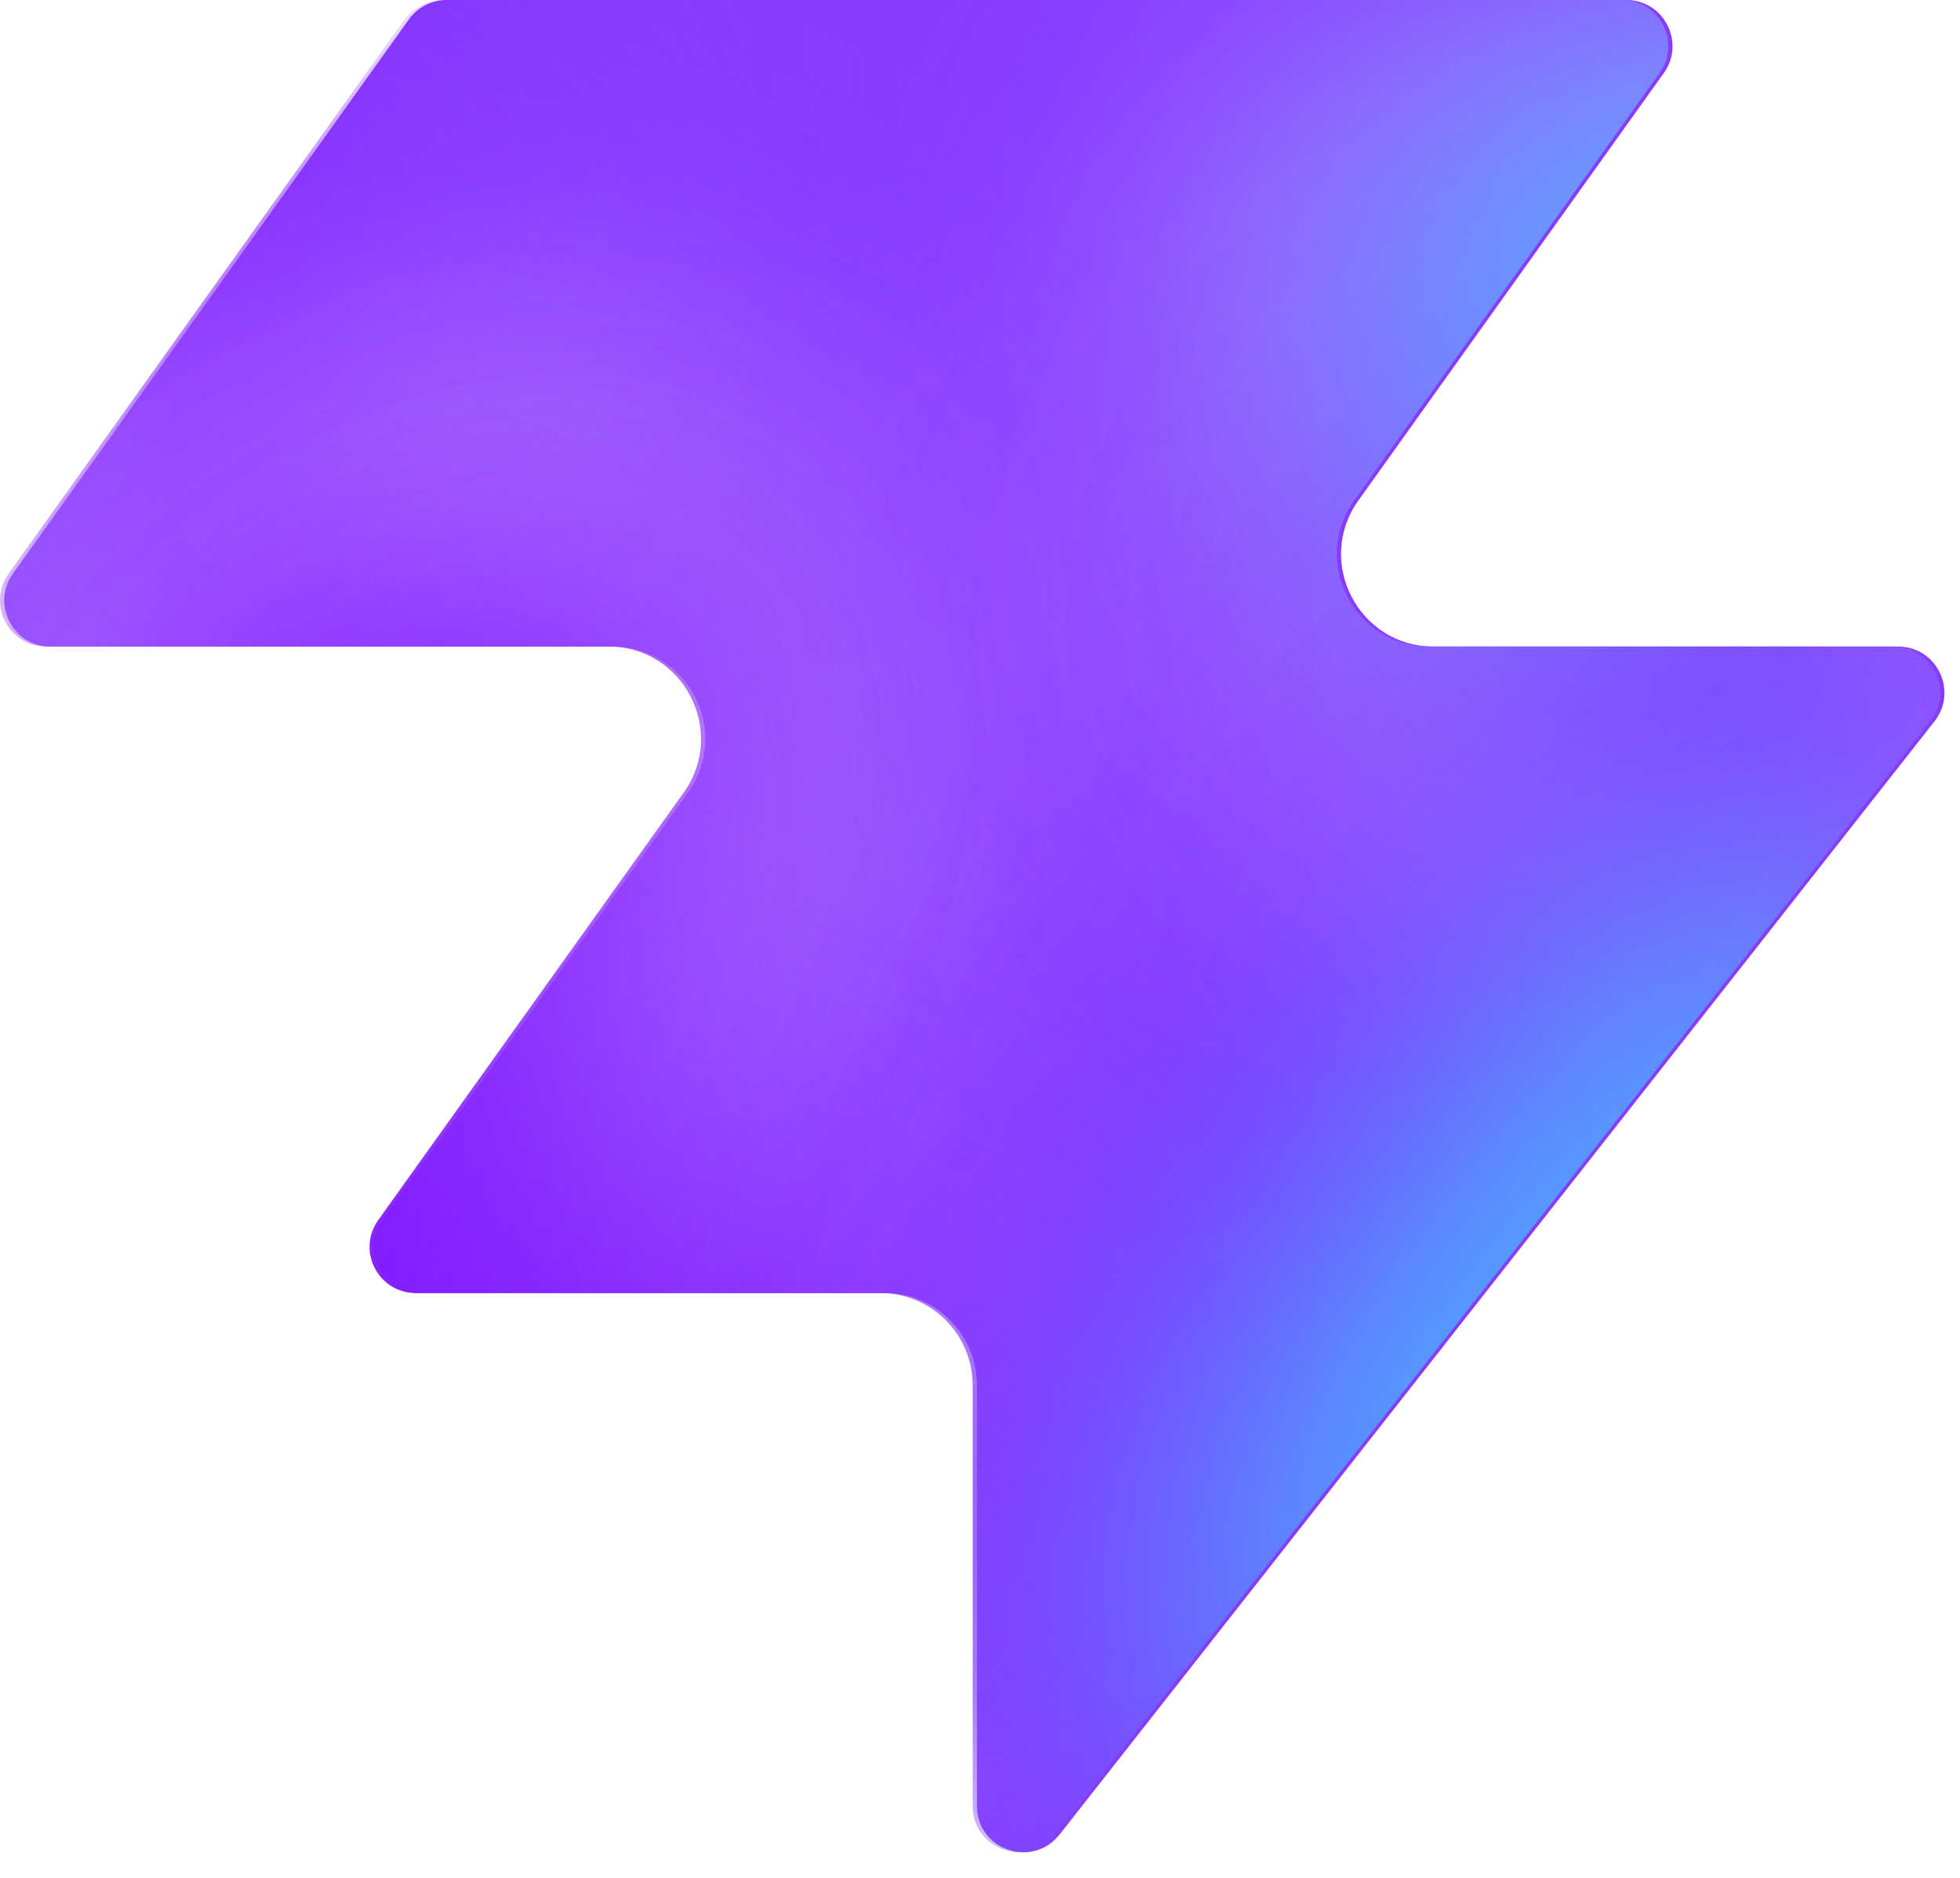
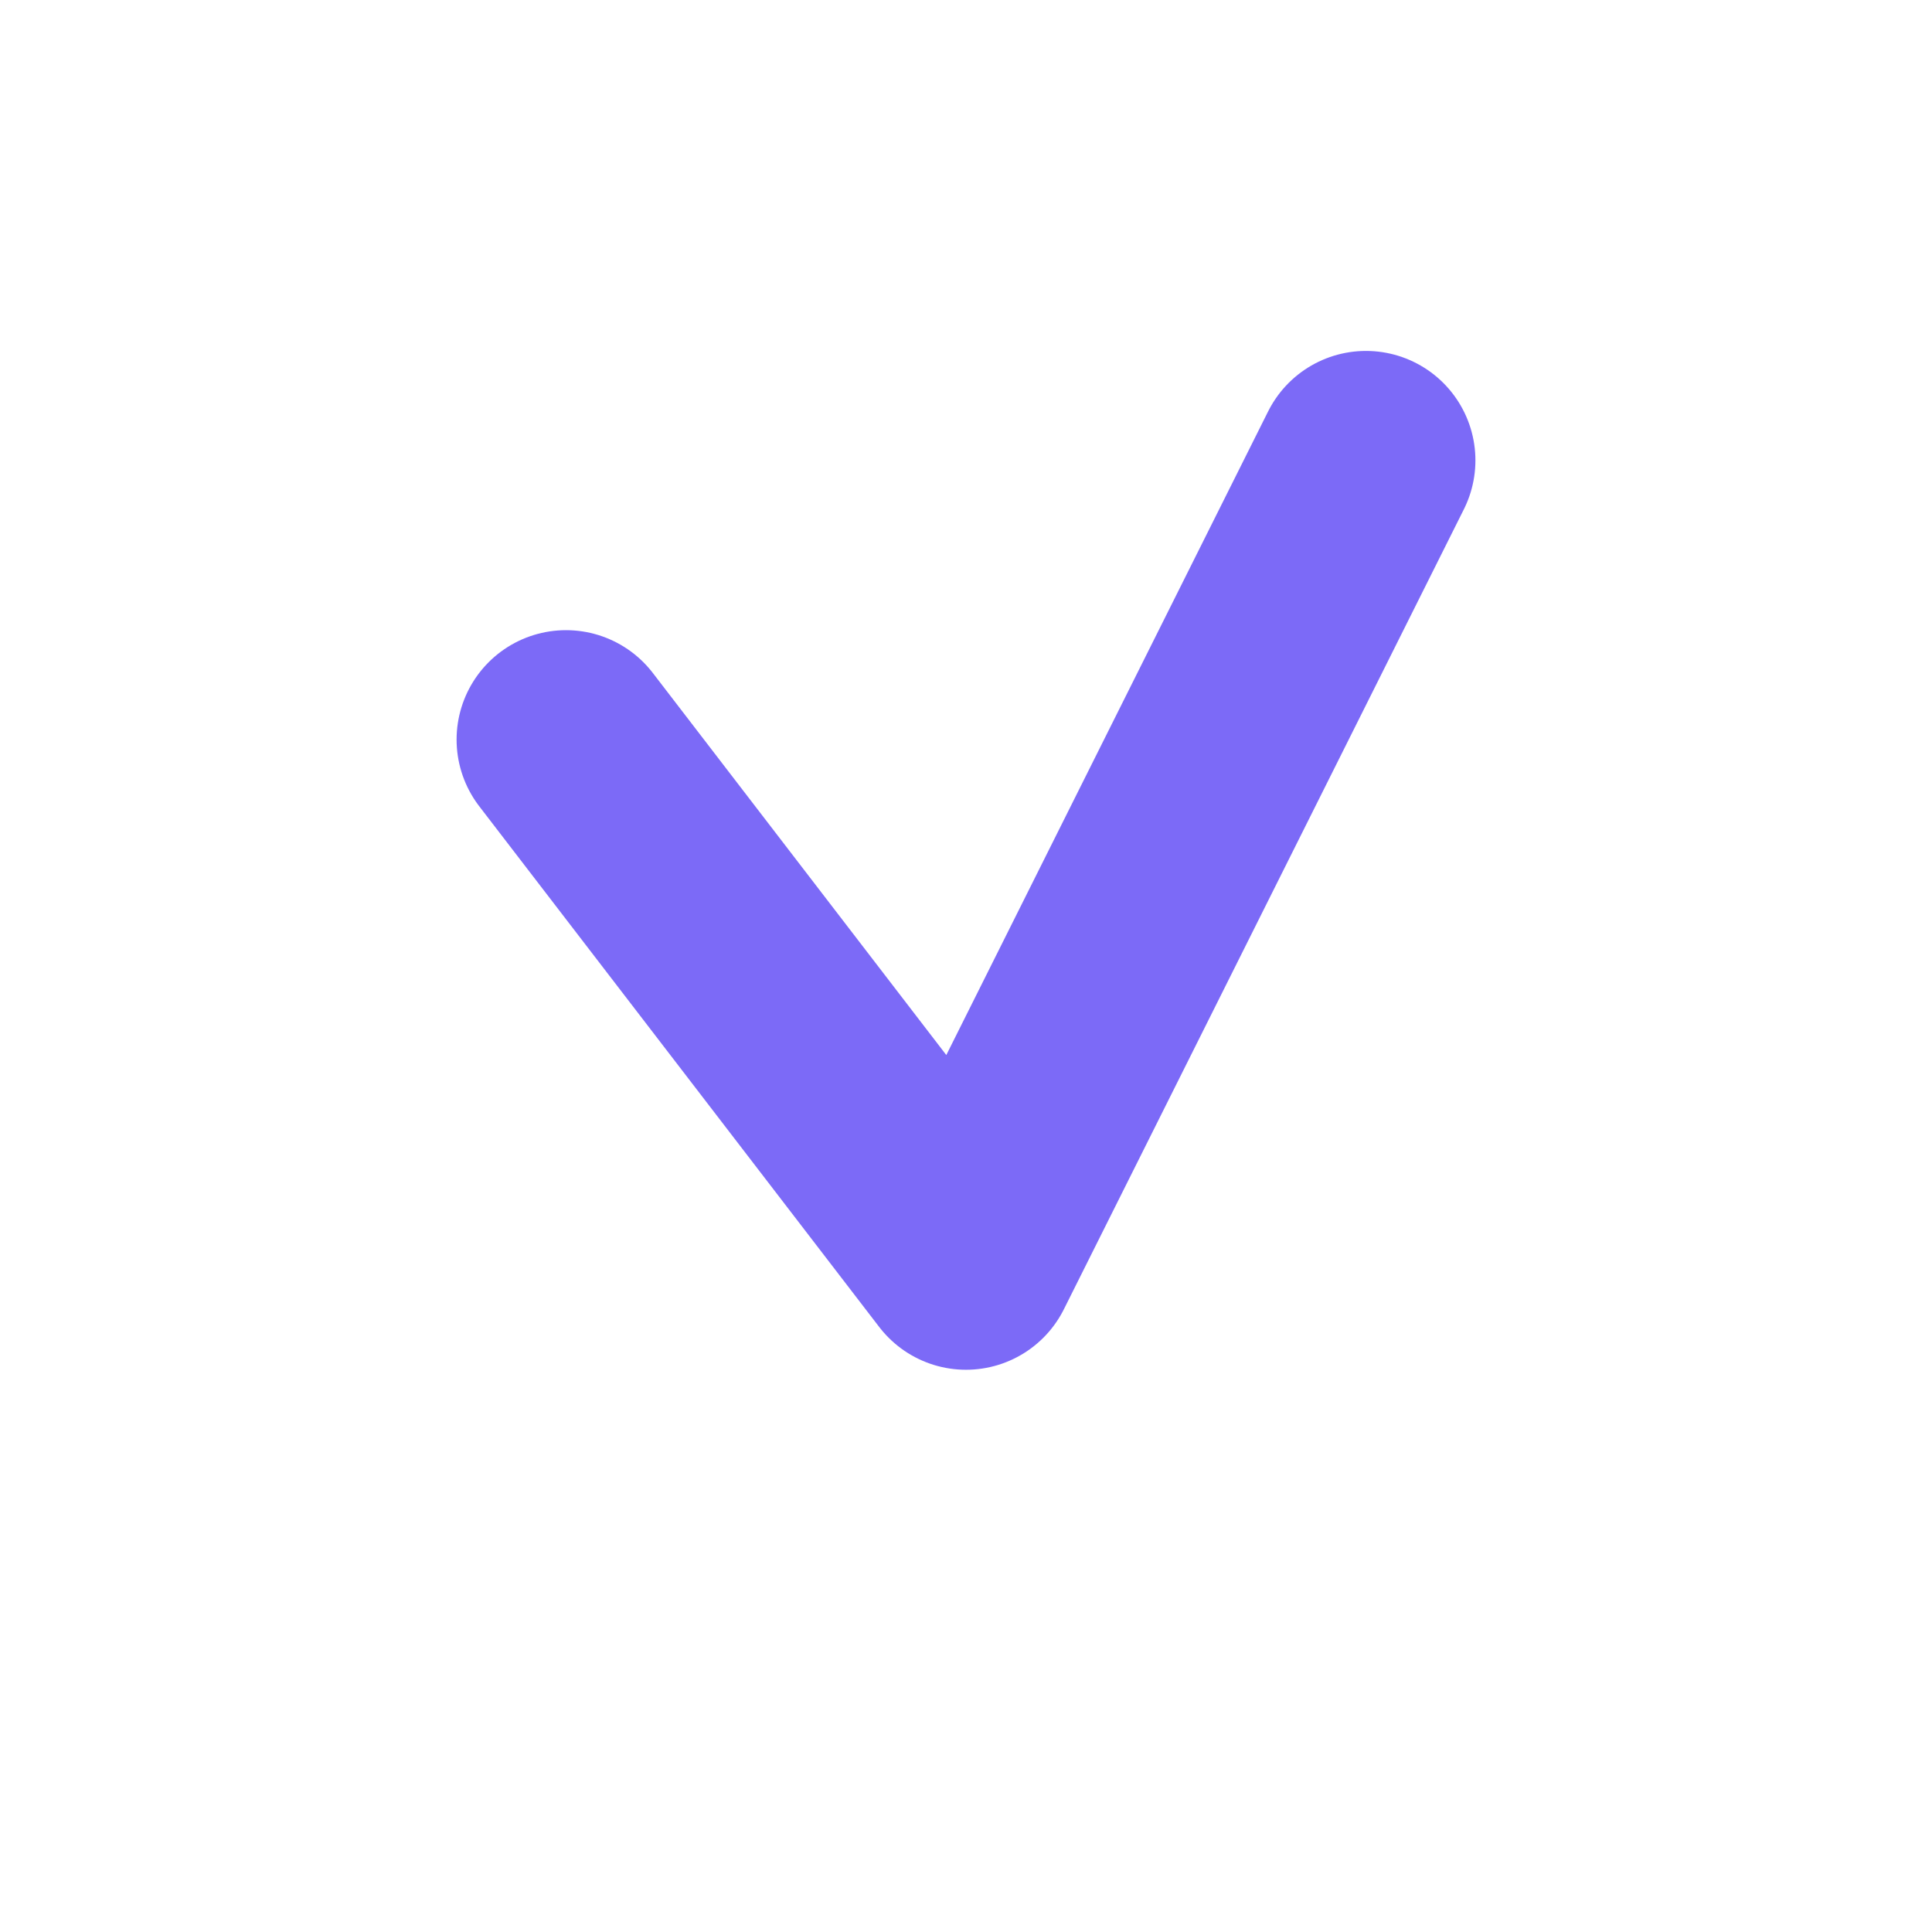
- <svg xmlns="http://www.w3.org/2000/svg" width="48" height="46" fill="none" viewBox="0 0 48 46">
-   <path fill="#863bff" d="M25.946 44.938c-.664.845-2.021.375-2.021-.698V33.937a2.26 2.26 0 0 0-2.262-2.262H10.287c-.92 0-1.456-1.04-.92-1.788l7.48-10.471c1.07-1.497 0-3.578-1.842-3.578H1.237c-.92 0-1.456-1.04-.92-1.788L10.013.474c.214-.297.556-.474.92-.474h28.894c.92 0 1.456 1.04.92 1.788l-7.48 10.471c-1.07 1.498 0 3.579 1.842 3.579h11.377c.943 0 1.473 1.088.89 1.83L25.947 44.94z" style="fill:#863bff;fill:color(display-p3 .525 .23 1);fill-opacity:1" />
-   <mask id="a" width="48" height="46" x="0" y="0" maskUnits="userSpaceOnUse" style="mask-type:alpha">
-     <path fill="#000" d="M25.842 44.938c-.664.844-2.021.375-2.021-.698V33.937a2.26 2.26 0 0 0-2.262-2.262H10.183c-.92 0-1.456-1.04-.92-1.788l7.48-10.471c1.07-1.498 0-3.579-1.842-3.579H1.133c-.92 0-1.456-1.04-.92-1.787L9.91.473c.214-.297.556-.474.92-.474h28.894c.92 0 1.456 1.04.92 1.788l-7.48 10.471c-1.07 1.498 0 3.578 1.842 3.578h11.377c.943 0 1.473 1.088.89 1.832L25.843 44.94z" style="fill:#000;fill-opacity:1" />
-   </mask>
-   <g mask="url(#a)">
-     <g filter="url(#b)">
-       <ellipse cx="5.508" cy="14.704" fill="#ede6ff" rx="5.508" ry="14.704" style="fill:#ede6ff;fill:color(display-p3 .927 .903 1);fill-opacity:1" transform="matrix(.00324 1 1 -.00324 -4.47 31.516)" />
-     </g>
-     <g filter="url(#c)">
-       <ellipse cx="10.399" cy="29.851" fill="#ede6ff" rx="10.399" ry="29.851" style="fill:#ede6ff;fill:color(display-p3 .927 .903 1);fill-opacity:1" transform="matrix(.00324 1 1 -.00324 -39.328 7.883)" />
-     </g>
-     <g filter="url(#d)">
-       <ellipse cx="5.508" cy="30.487" fill="#7e14ff" rx="5.508" ry="30.487" style="fill:#7e14ff;fill:color(display-p3 .492 .077 1);fill-opacity:1" transform="rotate(89.814 -25.913 -14.639)scale(1 -1)" />
-     </g>
-     <g filter="url(#e)">
-       <ellipse cx="5.508" cy="30.599" fill="#7e14ff" rx="5.508" ry="30.599" style="fill:#7e14ff;fill:color(display-p3 .492 .077 1);fill-opacity:1" transform="rotate(89.814 -32.644 -3.334)scale(1 -1)" />
-     </g>
-     <g filter="url(#f)">
-       <ellipse cx="5.508" cy="30.599" fill="#7e14ff" rx="5.508" ry="30.599" style="fill:#7e14ff;fill:color(display-p3 .492 .077 1);fill-opacity:1" transform="matrix(.00324 1 1 -.00324 -34.34 30.47)" />
-     </g>
-     <g filter="url(#g)">
-       <ellipse cx="14.072" cy="22.078" fill="#ede6ff" rx="14.072" ry="22.078" style="fill:#ede6ff;fill:color(display-p3 .927 .903 1);fill-opacity:1" transform="rotate(93.35 24.506 48.493)scale(-1 1)" />
-     </g>
-     <g filter="url(#h)">
-       <ellipse cx="3.47" cy="21.501" fill="#7e14ff" rx="3.47" ry="21.501" style="fill:#7e14ff;fill:color(display-p3 .492 .077 1);fill-opacity:1" transform="rotate(89.009 28.708 47.59)scale(-1 1)" />
-     </g>
-     <g filter="url(#i)">
-       <ellipse cx="3.47" cy="21.501" fill="#7e14ff" rx="3.47" ry="21.501" style="fill:#7e14ff;fill:color(display-p3 .492 .077 1);fill-opacity:1" transform="rotate(89.009 28.708 47.59)scale(-1 1)" />
-     </g>
-     <g filter="url(#j)">
-       <ellipse cx=".387" cy="8.972" fill="#7e14ff" rx="4.407" ry="29.108" style="fill:#7e14ff;fill:color(display-p3 .492 .077 1);fill-opacity:1" transform="rotate(39.51 .387 8.972)" />
-     </g>
-     <g filter="url(#k)">
-       <ellipse cx="47.523" cy="-6.092" fill="#7e14ff" rx="4.407" ry="29.108" style="fill:#7e14ff;fill:color(display-p3 .492 .077 1);fill-opacity:1" transform="rotate(37.892 47.523 -6.092)" />
-     </g>
-     <g filter="url(#l)">
-       <ellipse cx="41.412" cy="6.333" fill="#47bfff" rx="5.971" ry="9.665" style="fill:#47bfff;fill:color(display-p3 .28 .748 1);fill-opacity:1" transform="rotate(37.892 41.412 6.333)" />
-     </g>
-     <g filter="url(#m)">
-       <ellipse cx="-1.879" cy="38.332" fill="#7e14ff" rx="4.407" ry="29.108" style="fill:#7e14ff;fill:color(display-p3 .492 .077 1);fill-opacity:1" transform="rotate(37.892 -1.88 38.332)" />
-     </g>
-     <g filter="url(#n)">
-       <ellipse cx="-1.879" cy="38.332" fill="#7e14ff" rx="4.407" ry="29.108" style="fill:#7e14ff;fill:color(display-p3 .492 .077 1);fill-opacity:1" transform="rotate(37.892 -1.88 38.332)" />
-     </g>
-     <g filter="url(#o)">
-       <ellipse cx="35.651" cy="29.907" fill="#7e14ff" rx="4.407" ry="29.108" style="fill:#7e14ff;fill:color(display-p3 .492 .077 1);fill-opacity:1" transform="rotate(37.892 35.651 29.907)" />
-     </g>
-     <g filter="url(#p)">
-       <ellipse cx="38.418" cy="32.4" fill="#47bfff" rx="5.971" ry="15.297" style="fill:#47bfff;fill:color(display-p3 .28 .748 1);fill-opacity:1" transform="rotate(37.892 38.418 32.4)" />
-     </g>
-   </g>
-   <defs>
-     <filter id="b" width="60.045" height="41.654" x="-19.77" y="16.149" color-interpolation-filters="sRGB" filterUnits="userSpaceOnUse">
-       <feFlood flood-opacity="0" result="BackgroundImageFix" />
-       <feBlend in="SourceGraphic" in2="BackgroundImageFix" result="shape" />
-       <feGaussianBlur result="effect1_foregroundBlur_2002_17158" stdDeviation="7.659" />
-     </filter>
-     <filter id="c" width="90.34" height="51.437" x="-54.613" y="-7.533" color-interpolation-filters="sRGB" filterUnits="userSpaceOnUse">
-       <feFlood flood-opacity="0" result="BackgroundImageFix" />
-       <feBlend in="SourceGraphic" in2="BackgroundImageFix" result="shape" />
-       <feGaussianBlur result="effect1_foregroundBlur_2002_17158" stdDeviation="7.659" />
-     </filter>
-     <filter id="d" width="79.355" height="29.4" x="-49.64" y="2.03" color-interpolation-filters="sRGB" filterUnits="userSpaceOnUse">
-       <feFlood flood-opacity="0" result="BackgroundImageFix" />
-       <feBlend in="SourceGraphic" in2="BackgroundImageFix" result="shape" />
-       <feGaussianBlur result="effect1_foregroundBlur_2002_17158" stdDeviation="4.596" />
-     </filter>
-     <filter id="e" width="79.579" height="29.4" x="-45.045" y="20.029" color-interpolation-filters="sRGB" filterUnits="userSpaceOnUse">
-       <feFlood flood-opacity="0" result="BackgroundImageFix" />
-       <feBlend in="SourceGraphic" in2="BackgroundImageFix" result="shape" />
-       <feGaussianBlur result="effect1_foregroundBlur_2002_17158" stdDeviation="4.596" />
-     </filter>
-     <filter id="f" width="79.579" height="29.4" x="-43.513" y="21.178" color-interpolation-filters="sRGB" filterUnits="userSpaceOnUse">
-       <feFlood flood-opacity="0" result="BackgroundImageFix" />
-       <feBlend in="SourceGraphic" in2="BackgroundImageFix" result="shape" />
-       <feGaussianBlur result="effect1_foregroundBlur_2002_17158" stdDeviation="4.596" />
-     </filter>
-     <filter id="g" width="74.749" height="58.852" x="15.756" y="-17.901" color-interpolation-filters="sRGB" filterUnits="userSpaceOnUse">
-       <feFlood flood-opacity="0" result="BackgroundImageFix" />
-       <feBlend in="SourceGraphic" in2="BackgroundImageFix" result="shape" />
-       <feGaussianBlur result="effect1_foregroundBlur_2002_17158" stdDeviation="7.659" />
-     </filter>
-     <filter id="h" width="61.377" height="25.362" x="23.548" y="2.284" color-interpolation-filters="sRGB" filterUnits="userSpaceOnUse">
-       <feFlood flood-opacity="0" result="BackgroundImageFix" />
-       <feBlend in="SourceGraphic" in2="BackgroundImageFix" result="shape" />
-       <feGaussianBlur result="effect1_foregroundBlur_2002_17158" stdDeviation="4.596" />
-     </filter>
-     <filter id="i" width="61.377" height="25.362" x="23.548" y="2.284" color-interpolation-filters="sRGB" filterUnits="userSpaceOnUse">
-       <feFlood flood-opacity="0" result="BackgroundImageFix" />
-       <feBlend in="SourceGraphic" in2="BackgroundImageFix" result="shape" />
-       <feGaussianBlur result="effect1_foregroundBlur_2002_17158" stdDeviation="4.596" />
-     </filter>
-     <filter id="j" width="56.045" height="63.649" x="-27.636" y="-22.853" color-interpolation-filters="sRGB" filterUnits="userSpaceOnUse">
-       <feFlood flood-opacity="0" result="BackgroundImageFix" />
-       <feBlend in="SourceGraphic" in2="BackgroundImageFix" result="shape" />
-       <feGaussianBlur result="effect1_foregroundBlur_2002_17158" stdDeviation="4.596" />
-     </filter>
-     <filter id="k" width="54.814" height="64.646" x="20.116" y="-38.415" color-interpolation-filters="sRGB" filterUnits="userSpaceOnUse">
-       <feFlood flood-opacity="0" result="BackgroundImageFix" />
-       <feBlend in="SourceGraphic" in2="BackgroundImageFix" result="shape" />
-       <feGaussianBlur result="effect1_foregroundBlur_2002_17158" stdDeviation="4.596" />
-     </filter>
-     <filter id="l" width="33.541" height="35.313" x="24.641" y="-11.323" color-interpolation-filters="sRGB" filterUnits="userSpaceOnUse">
-       <feFlood flood-opacity="0" result="BackgroundImageFix" />
-       <feBlend in="SourceGraphic" in2="BackgroundImageFix" result="shape" />
-       <feGaussianBlur result="effect1_foregroundBlur_2002_17158" stdDeviation="4.596" />
-     </filter>
-     <filter id="m" width="54.814" height="64.646" x="-29.286" y="6.009" color-interpolation-filters="sRGB" filterUnits="userSpaceOnUse">
-       <feFlood flood-opacity="0" result="BackgroundImageFix" />
-       <feBlend in="SourceGraphic" in2="BackgroundImageFix" result="shape" />
-       <feGaussianBlur result="effect1_foregroundBlur_2002_17158" stdDeviation="4.596" />
-     </filter>
-     <filter id="n" width="54.814" height="64.646" x="-29.286" y="6.009" color-interpolation-filters="sRGB" filterUnits="userSpaceOnUse">
-       <feFlood flood-opacity="0" result="BackgroundImageFix" />
-       <feBlend in="SourceGraphic" in2="BackgroundImageFix" result="shape" />
-       <feGaussianBlur result="effect1_foregroundBlur_2002_17158" stdDeviation="4.596" />
-     </filter>
-     <filter id="o" width="54.814" height="64.646" x="8.244" y="-2.416" color-interpolation-filters="sRGB" filterUnits="userSpaceOnUse">
-       <feFlood flood-opacity="0" result="BackgroundImageFix" />
-       <feBlend in="SourceGraphic" in2="BackgroundImageFix" result="shape" />
-       <feGaussianBlur result="effect1_foregroundBlur_2002_17158" stdDeviation="4.596" />
-     </filter>
-     <filter id="p" width="39.409" height="43.623" x="18.713" y="10.588" color-interpolation-filters="sRGB" filterUnits="userSpaceOnUse">
-       <feFlood flood-opacity="0" result="BackgroundImageFix" />
-       <feBlend in="SourceGraphic" in2="BackgroundImageFix" result="shape" />
-       <feGaussianBlur result="effect1_foregroundBlur_2002_17158" stdDeviation="4.596" />
-     </filter>
-   </defs>
+ <svg xmlns="http://www.w3.org/2000/svg" viewBox="0 0 512 512" role="img" aria-label="Vorta">
+   <path d="M 150 196 L 256 334 L 362 122" fill="none" stroke="#7c6af7" stroke-width="58" stroke-linecap="round" stroke-linejoin="round" />
</svg>
